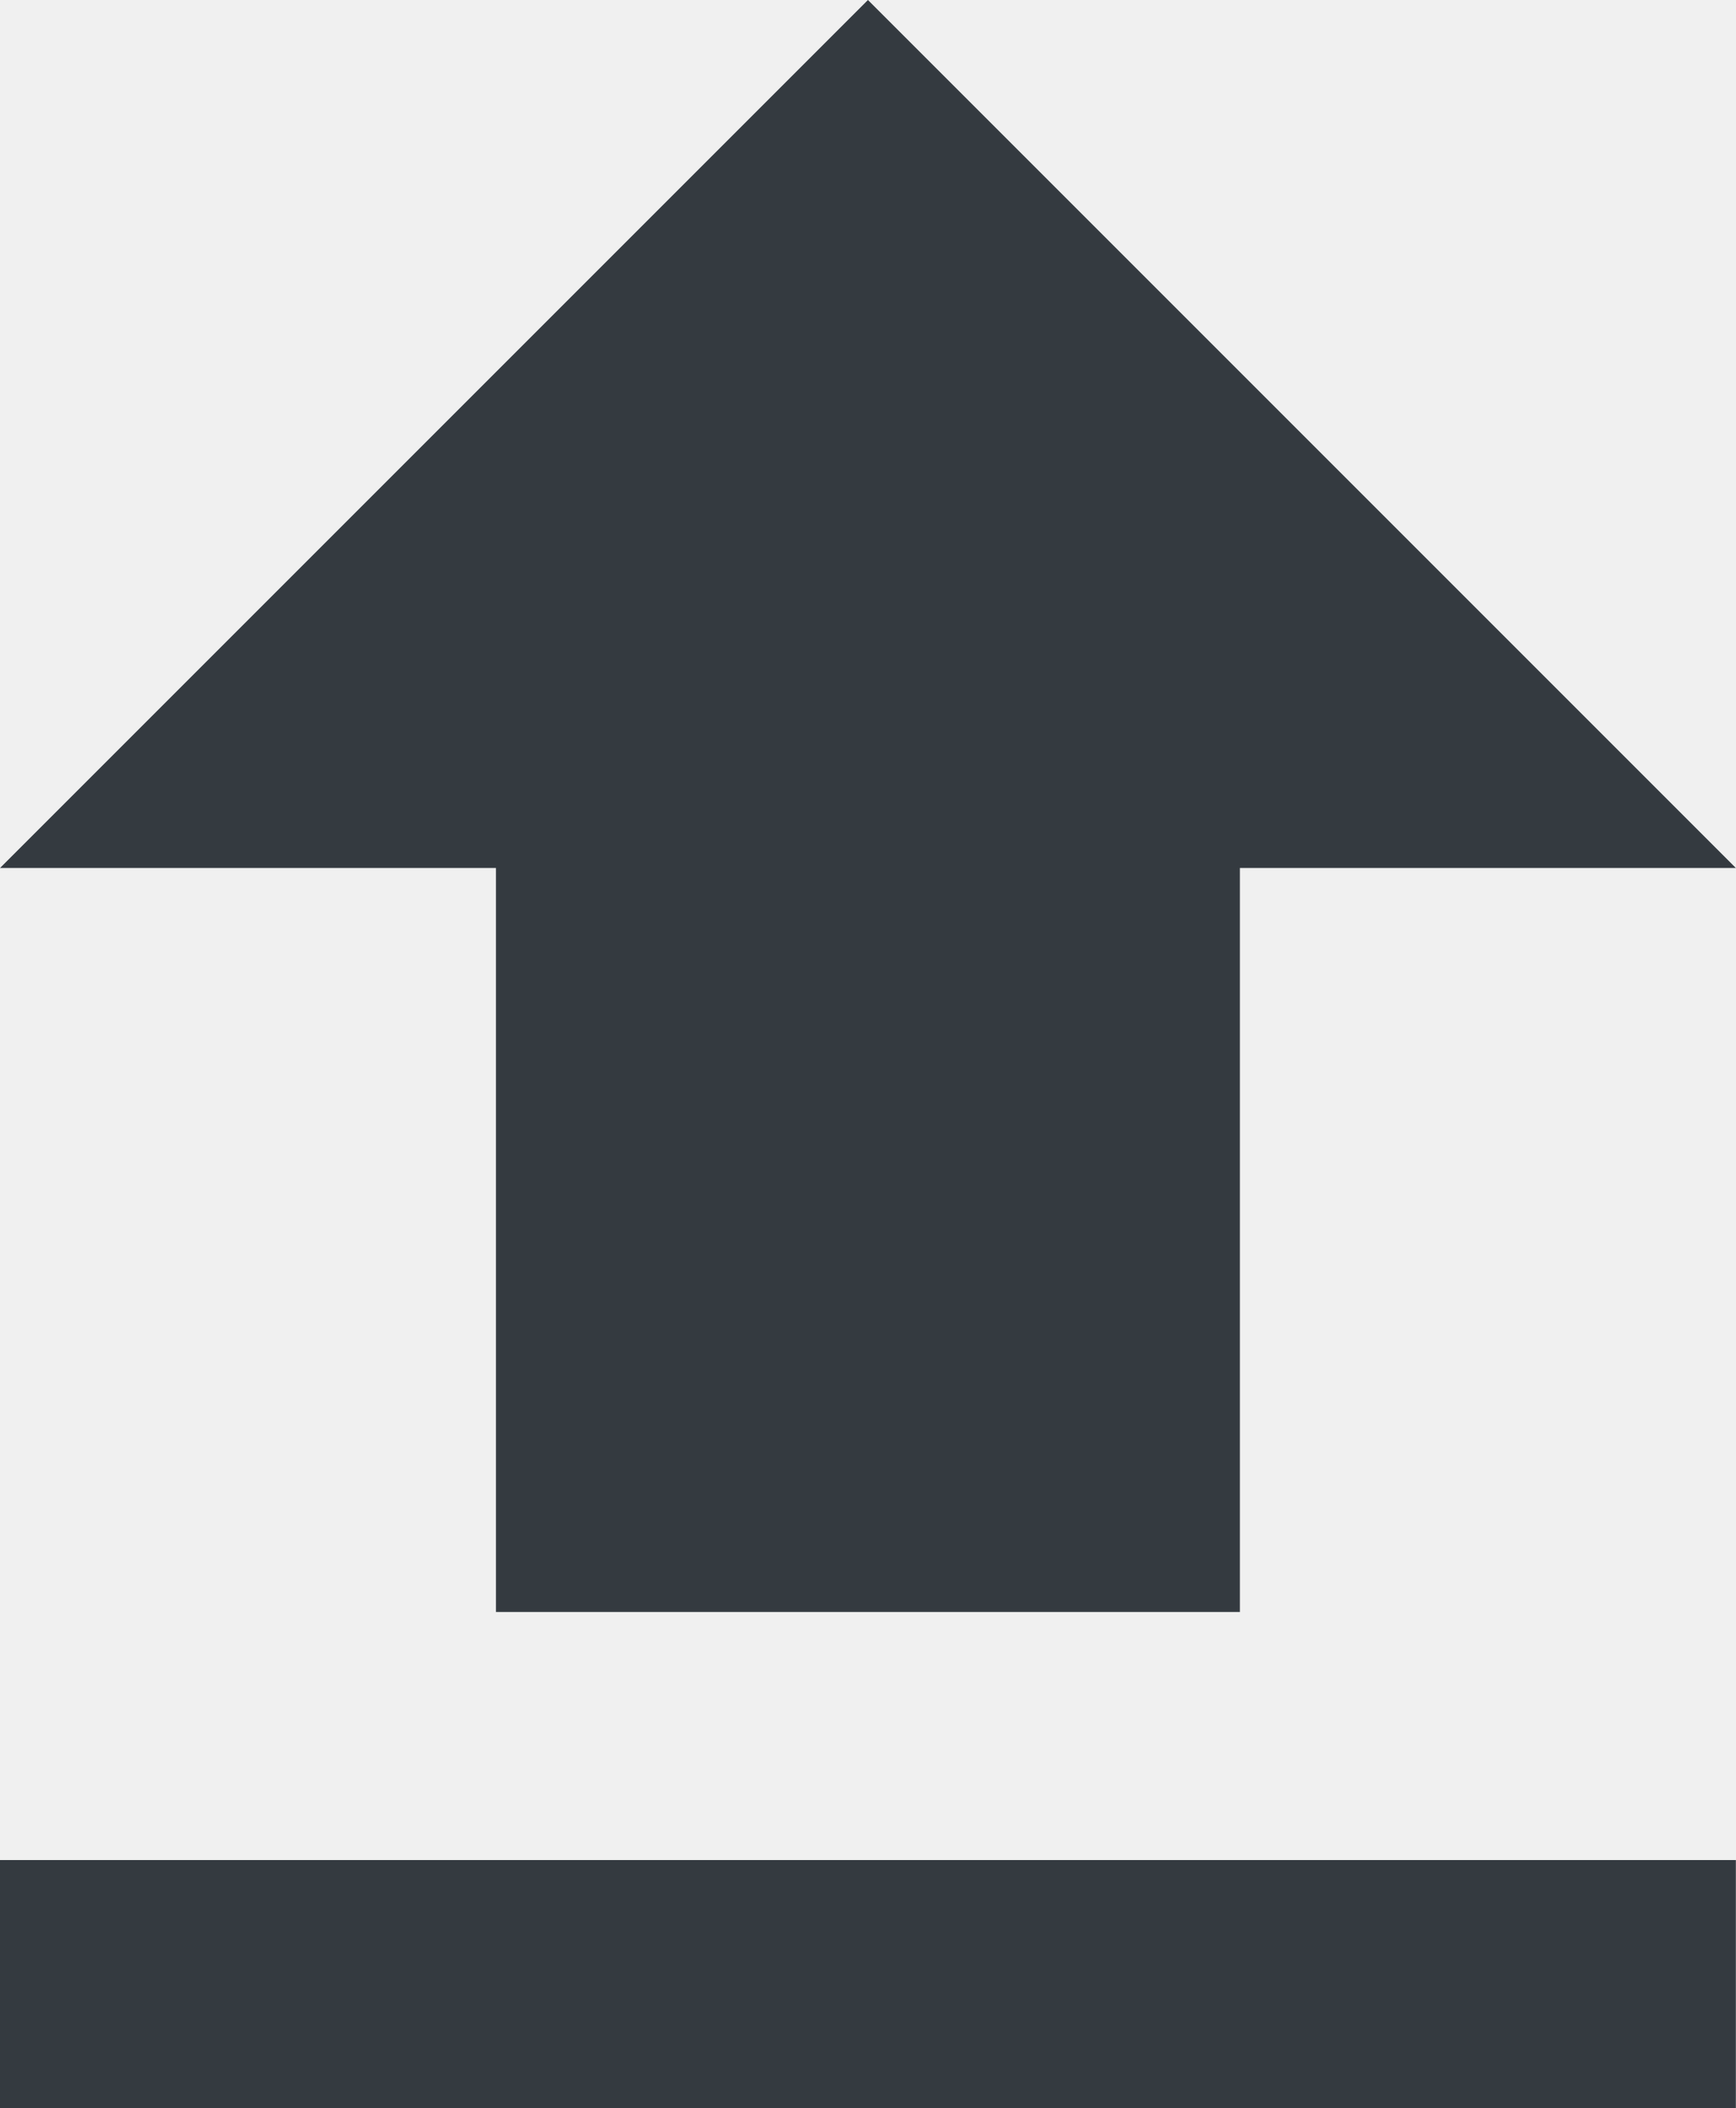
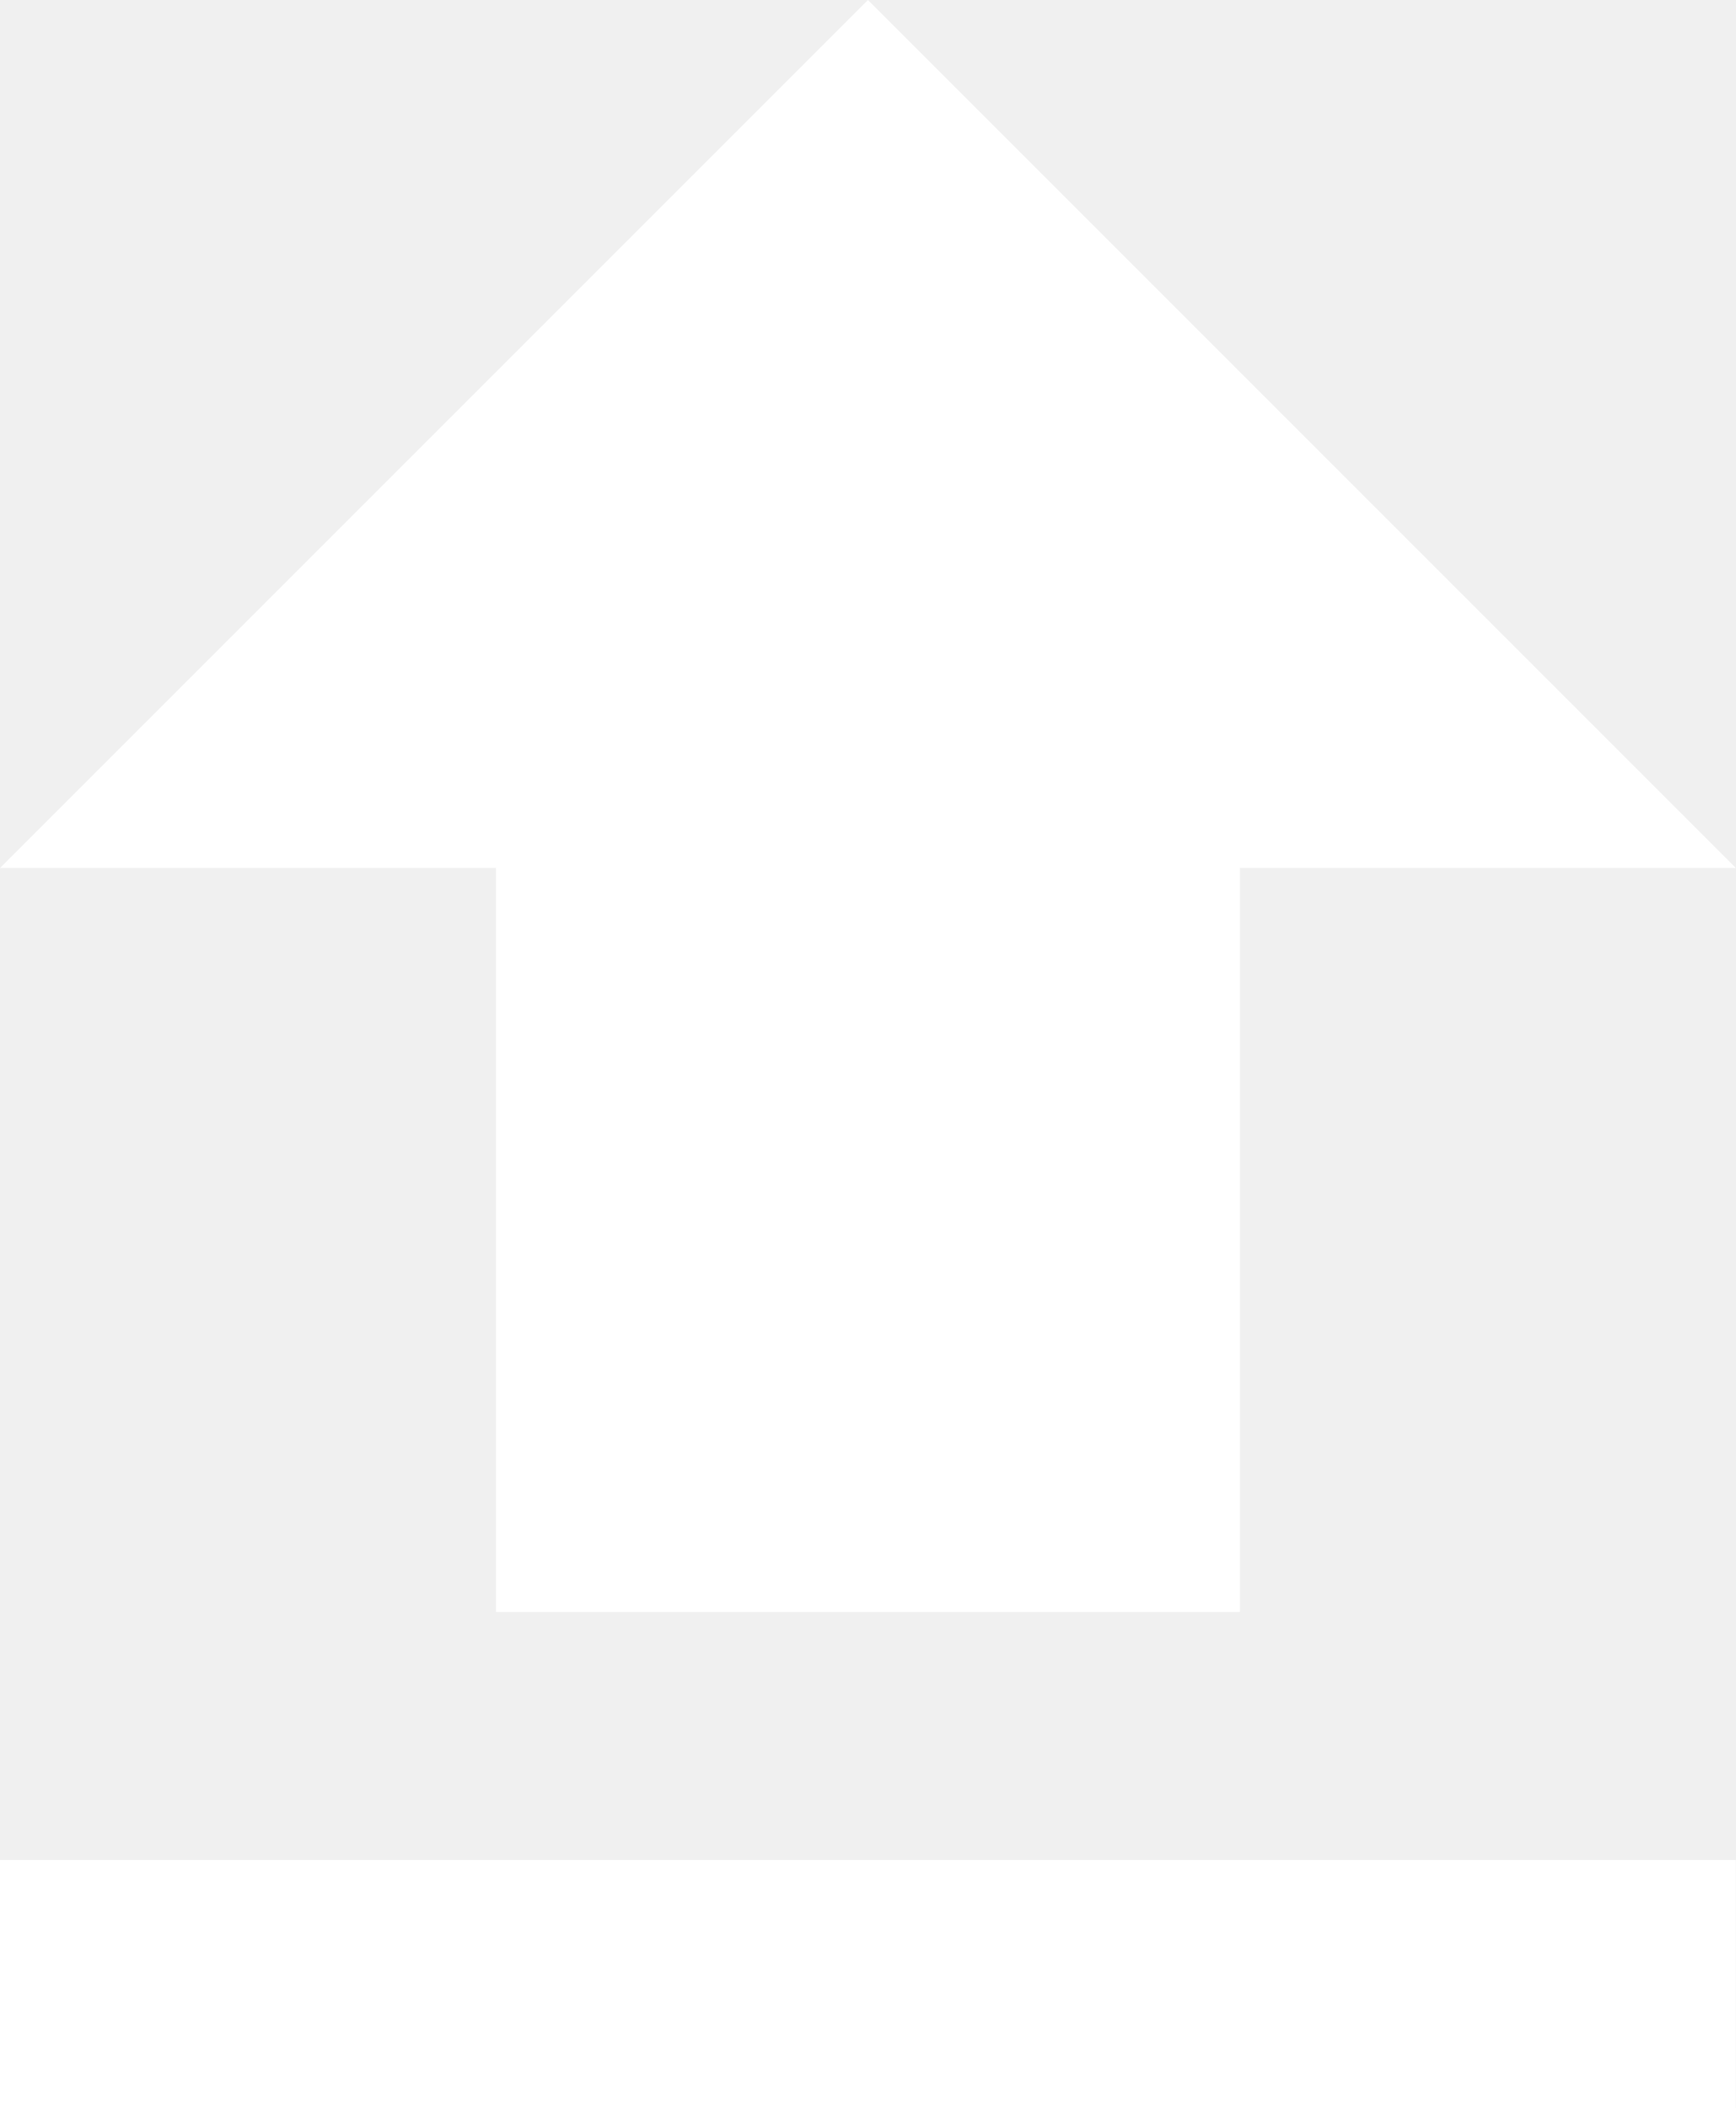
<svg xmlns="http://www.w3.org/2000/svg" width="25" height="30.357" viewBox="0 0 25 30.357">
-   <g id="Group_326" data-name="Group 326" transform="translate(-1816 -34)" fill="#343a40">
+   <g id="Group_326" data-name="Group 326" transform="translate(-1816 -34)" fill="#ffffff">
    <path id="ic_file_upload_24px" d="M12.143,26.214H22.857V15.5H30L17.5,3,5,15.5h7.143ZM5,29.786H30v3.571H5Z" transform="translate(1811 31)" />
  </g>
</svg>
